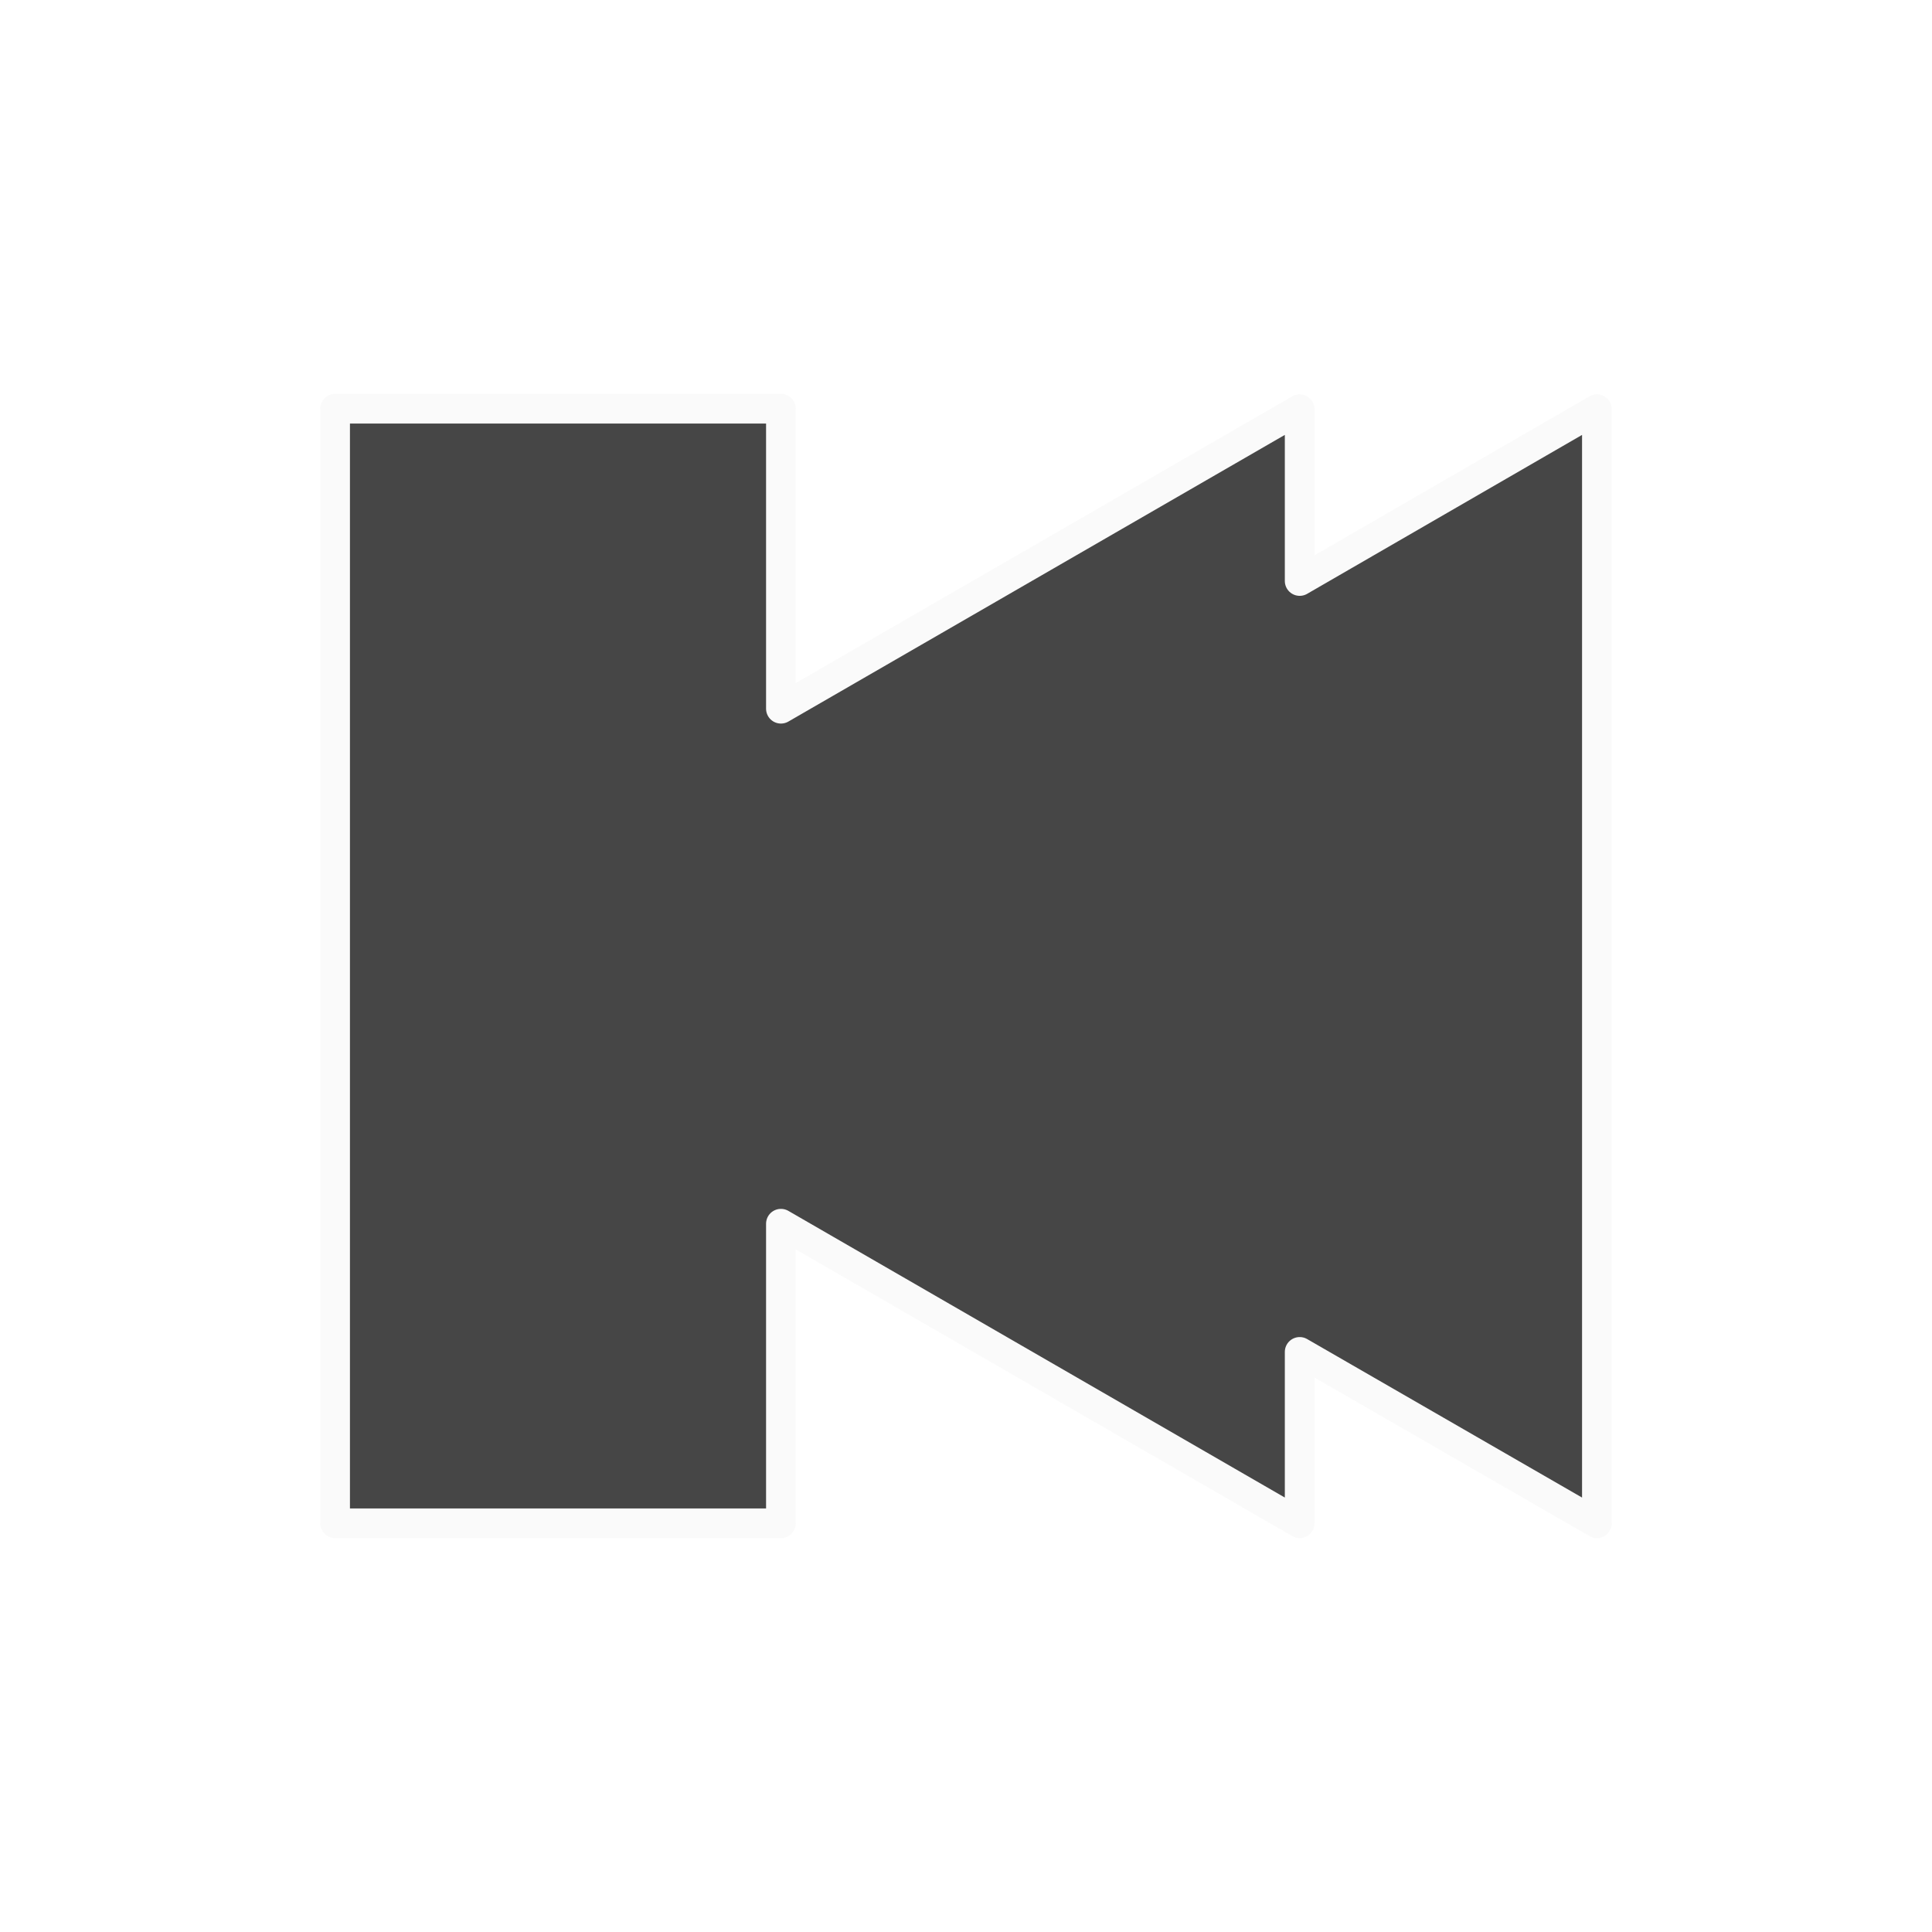
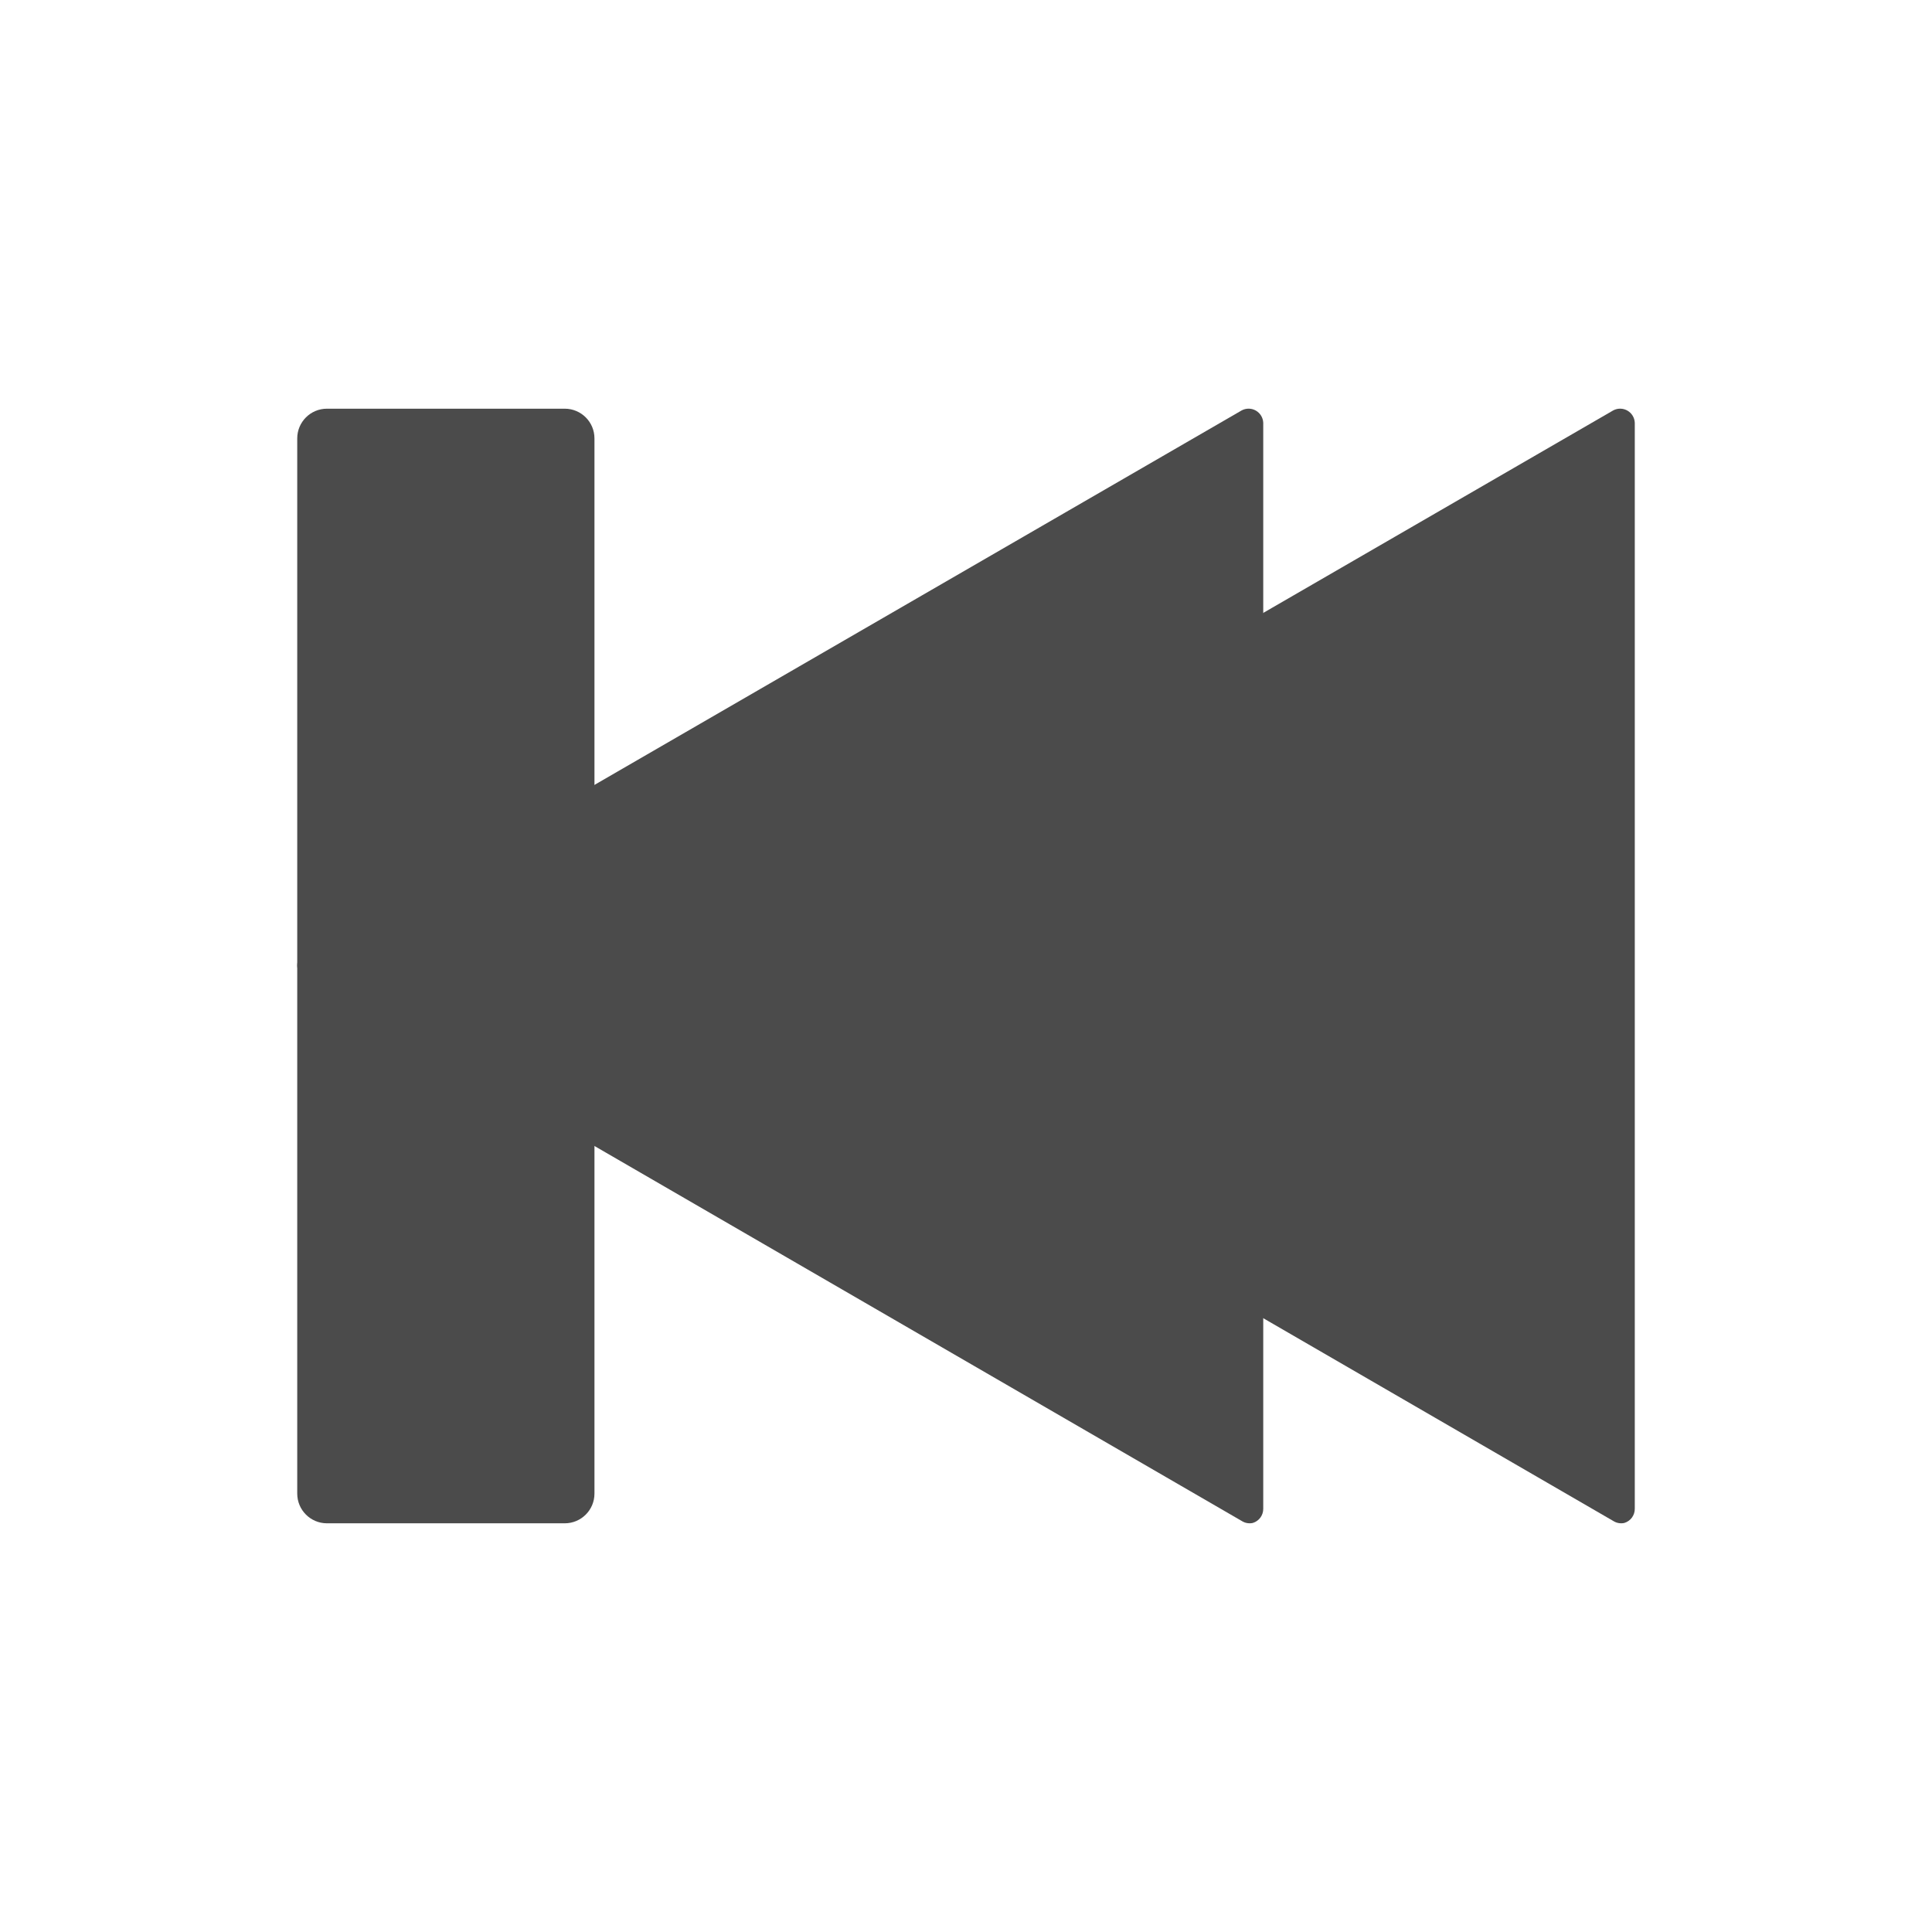
<svg xmlns="http://www.w3.org/2000/svg" width="130" height="130" id="svg4682" version="1.1">
  <defs id="defs4684" />
  <g id="layer1" transform="translate(0,-922.3622)">
-     <path style="opacity:0.9;fill:#323232;fill-opacity:1;stroke:#fafafa;stroke-width:2;stroke-linejoin:round;stroke-miterlimit:4;stroke-opacity:1;stroke-dasharray:none" d="m 107.453,1024.862 0,-74.969 -20,11.562 0,-11.562 -34.906,20.156 0,-20.188 -30,0 0,37.531 0,37.469 30,0 0,-20.156 34.906,20.156 0,-11.531 20,11.531 z" id="rect4558-9" />
+     <g transform="matrix(-1,0,0,-1,765,1572.224)" id="g6482">
+       <rect rx="2" ry="2" y="547.362" x="725" height="75" width="20" id="rect4928-4" style="color:#000000;fill:#4b4b4b;fill-opacity:1;fill-rule:nonzero;stroke:none;stroke-width:10;marker:none;visibility:visible;display:inline;overflow:visible;enable-background:accumulate" />
+       <path transform="matrix(1.402124,0,0,1.405847,-73.14051,-226.7968)" d="m 519.812,550.688 a 0.703,0.703 0 0 0 -0.5,0.688 l 0,51.969 a 0.703,0.703 0 0 0 1.031,0.594 l 45,-25.969 a 0.703,0.703 0 0 0 0,-1.188 l -45,-26 a 0.703,0.703 0 0 0 -0.531,-0.094 z" id="path5965" style="fill:#4b4b4b;fill-opacity:1;fill-rule:nonzero;stroke:none" />
+       <path style="fill:#4b4b4b;fill-opacity:1;fill-rule:nonzero;stroke:none" id="path5967" d="m 519.812,550.688 a 0.703,0.703 0 0 0 -0.5,0.688 l 0,51.969 a 0.703,0.703 0 0 0 1.031,0.594 l 45,-25.969 a 0.703,0.703 0 0 0 0,-1.188 l -45,-26 a 0.703,0.703 0 0 0 -0.531,-0.094 z" transform="matrix(1.402124,0,0,1.405847,-48.14052,-226.7968)" />
+     </g>
  </g>
</svg>
